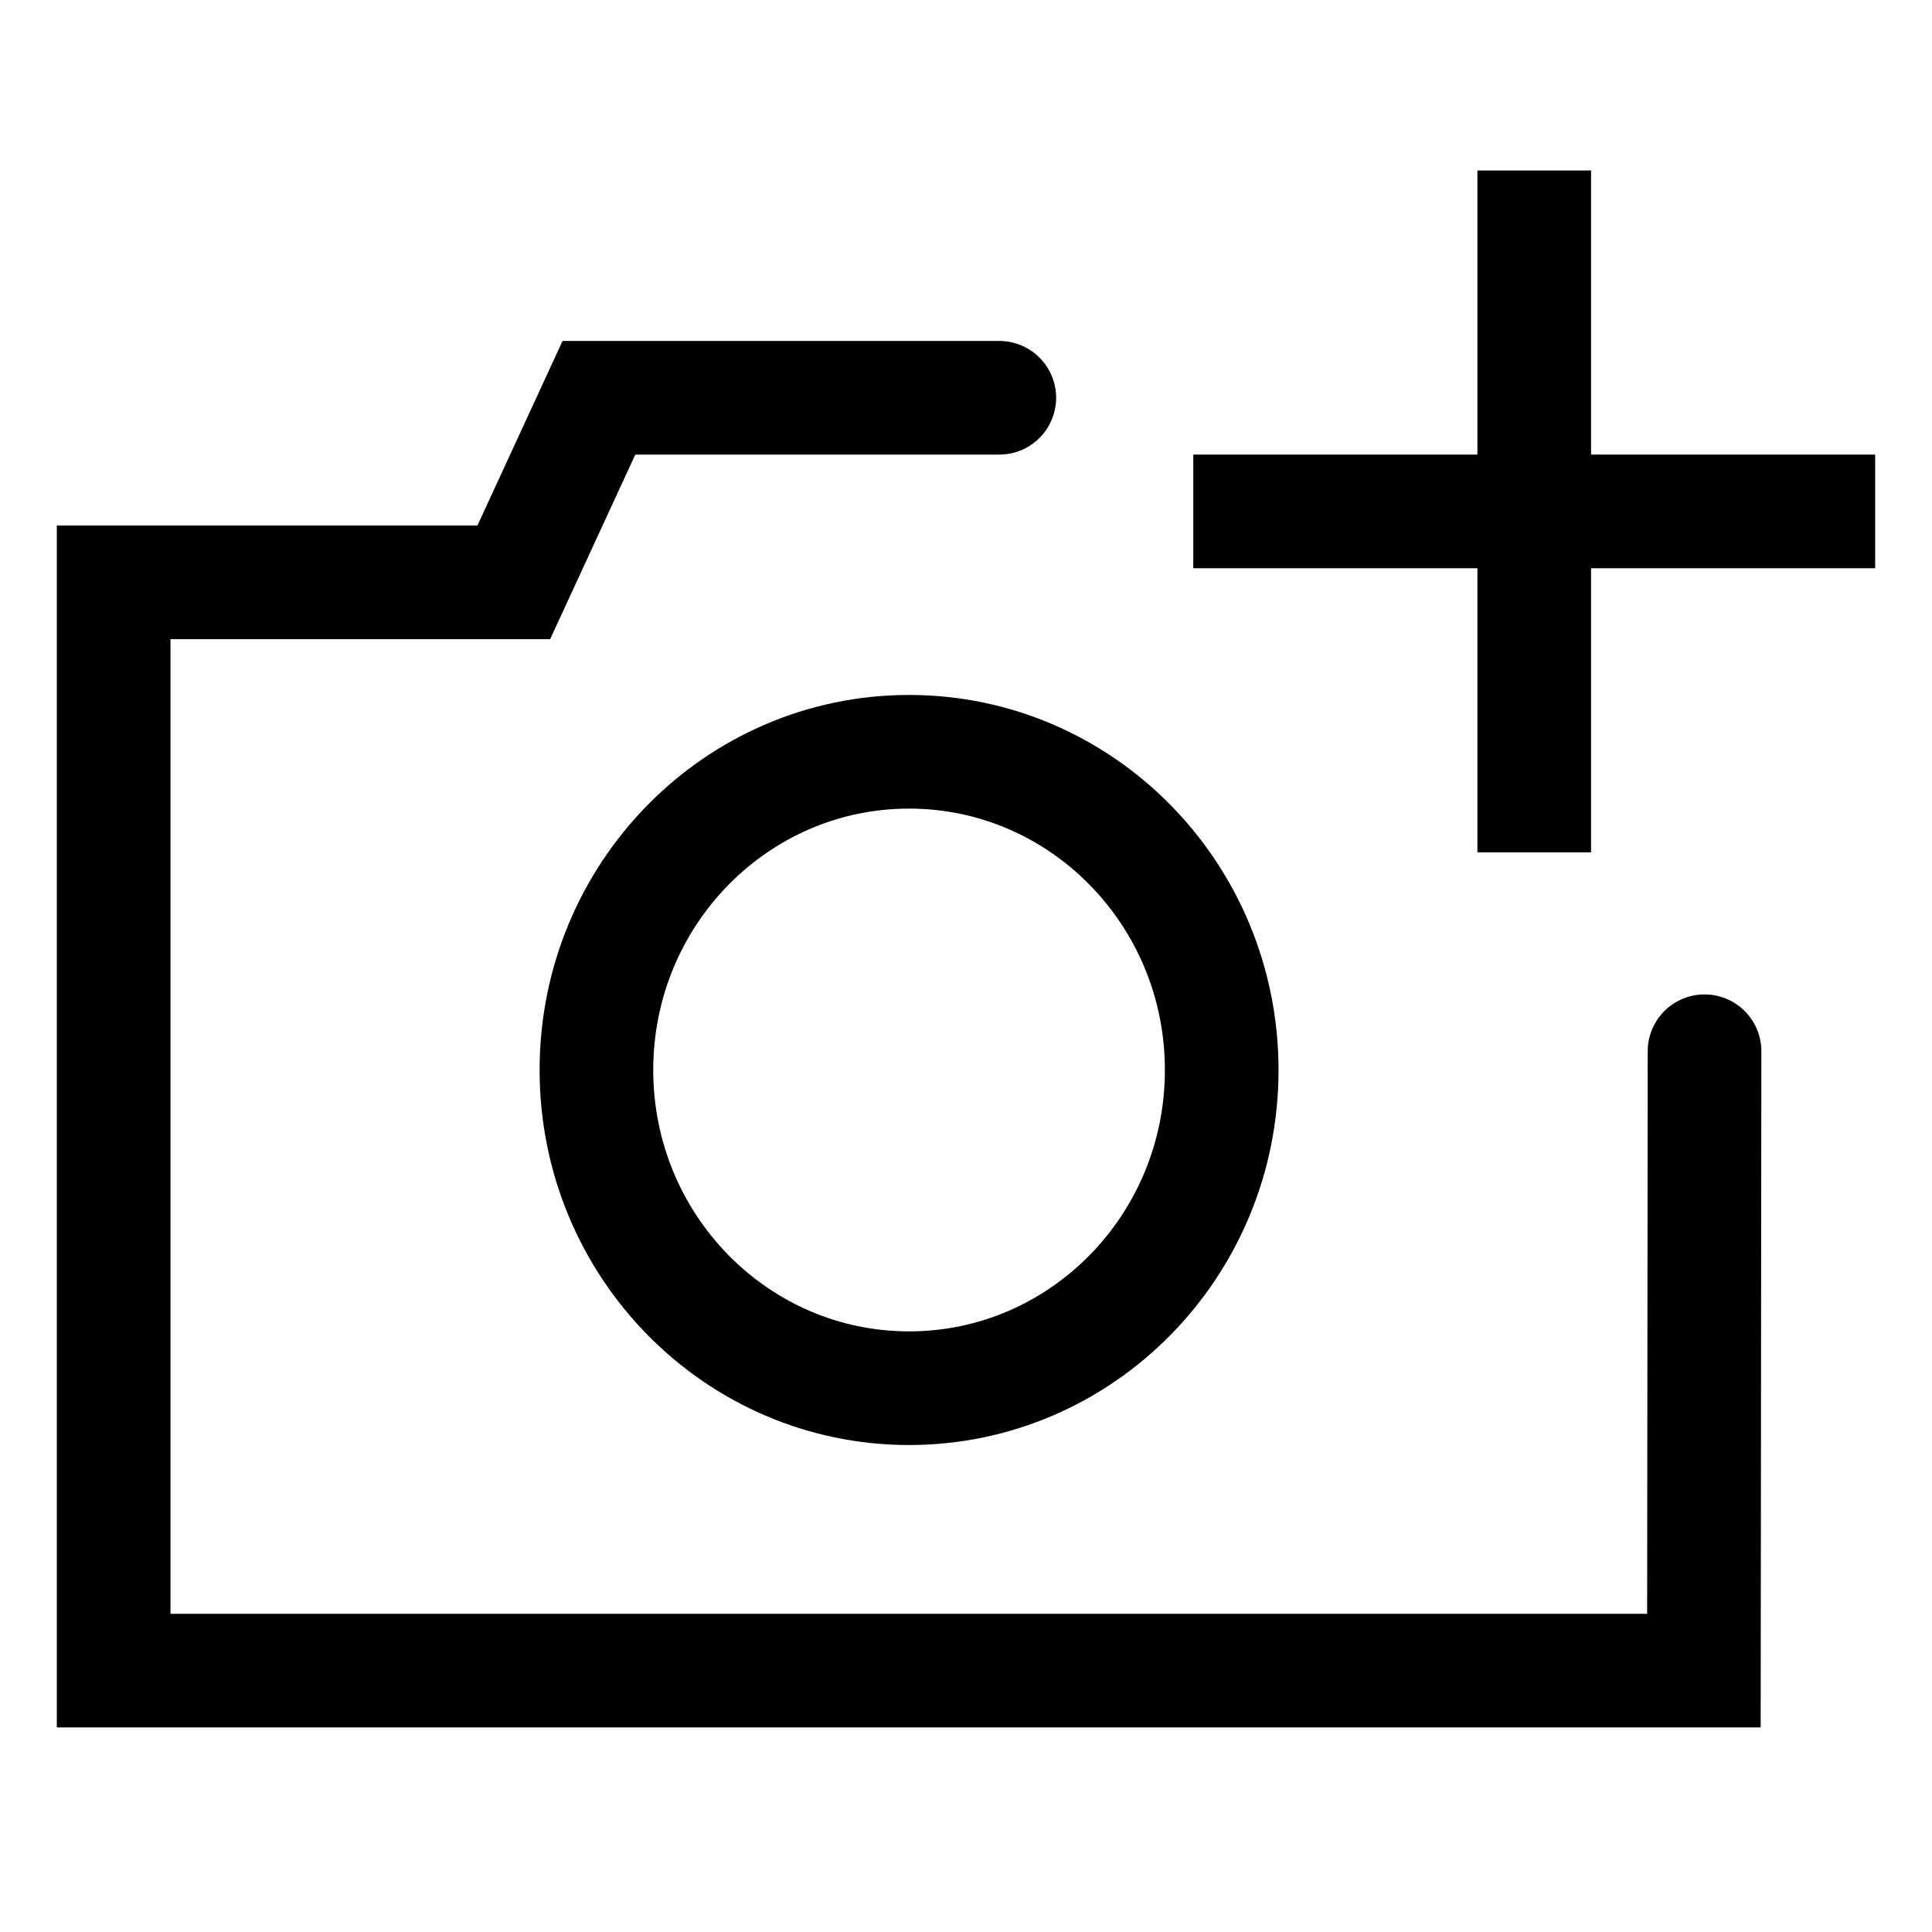
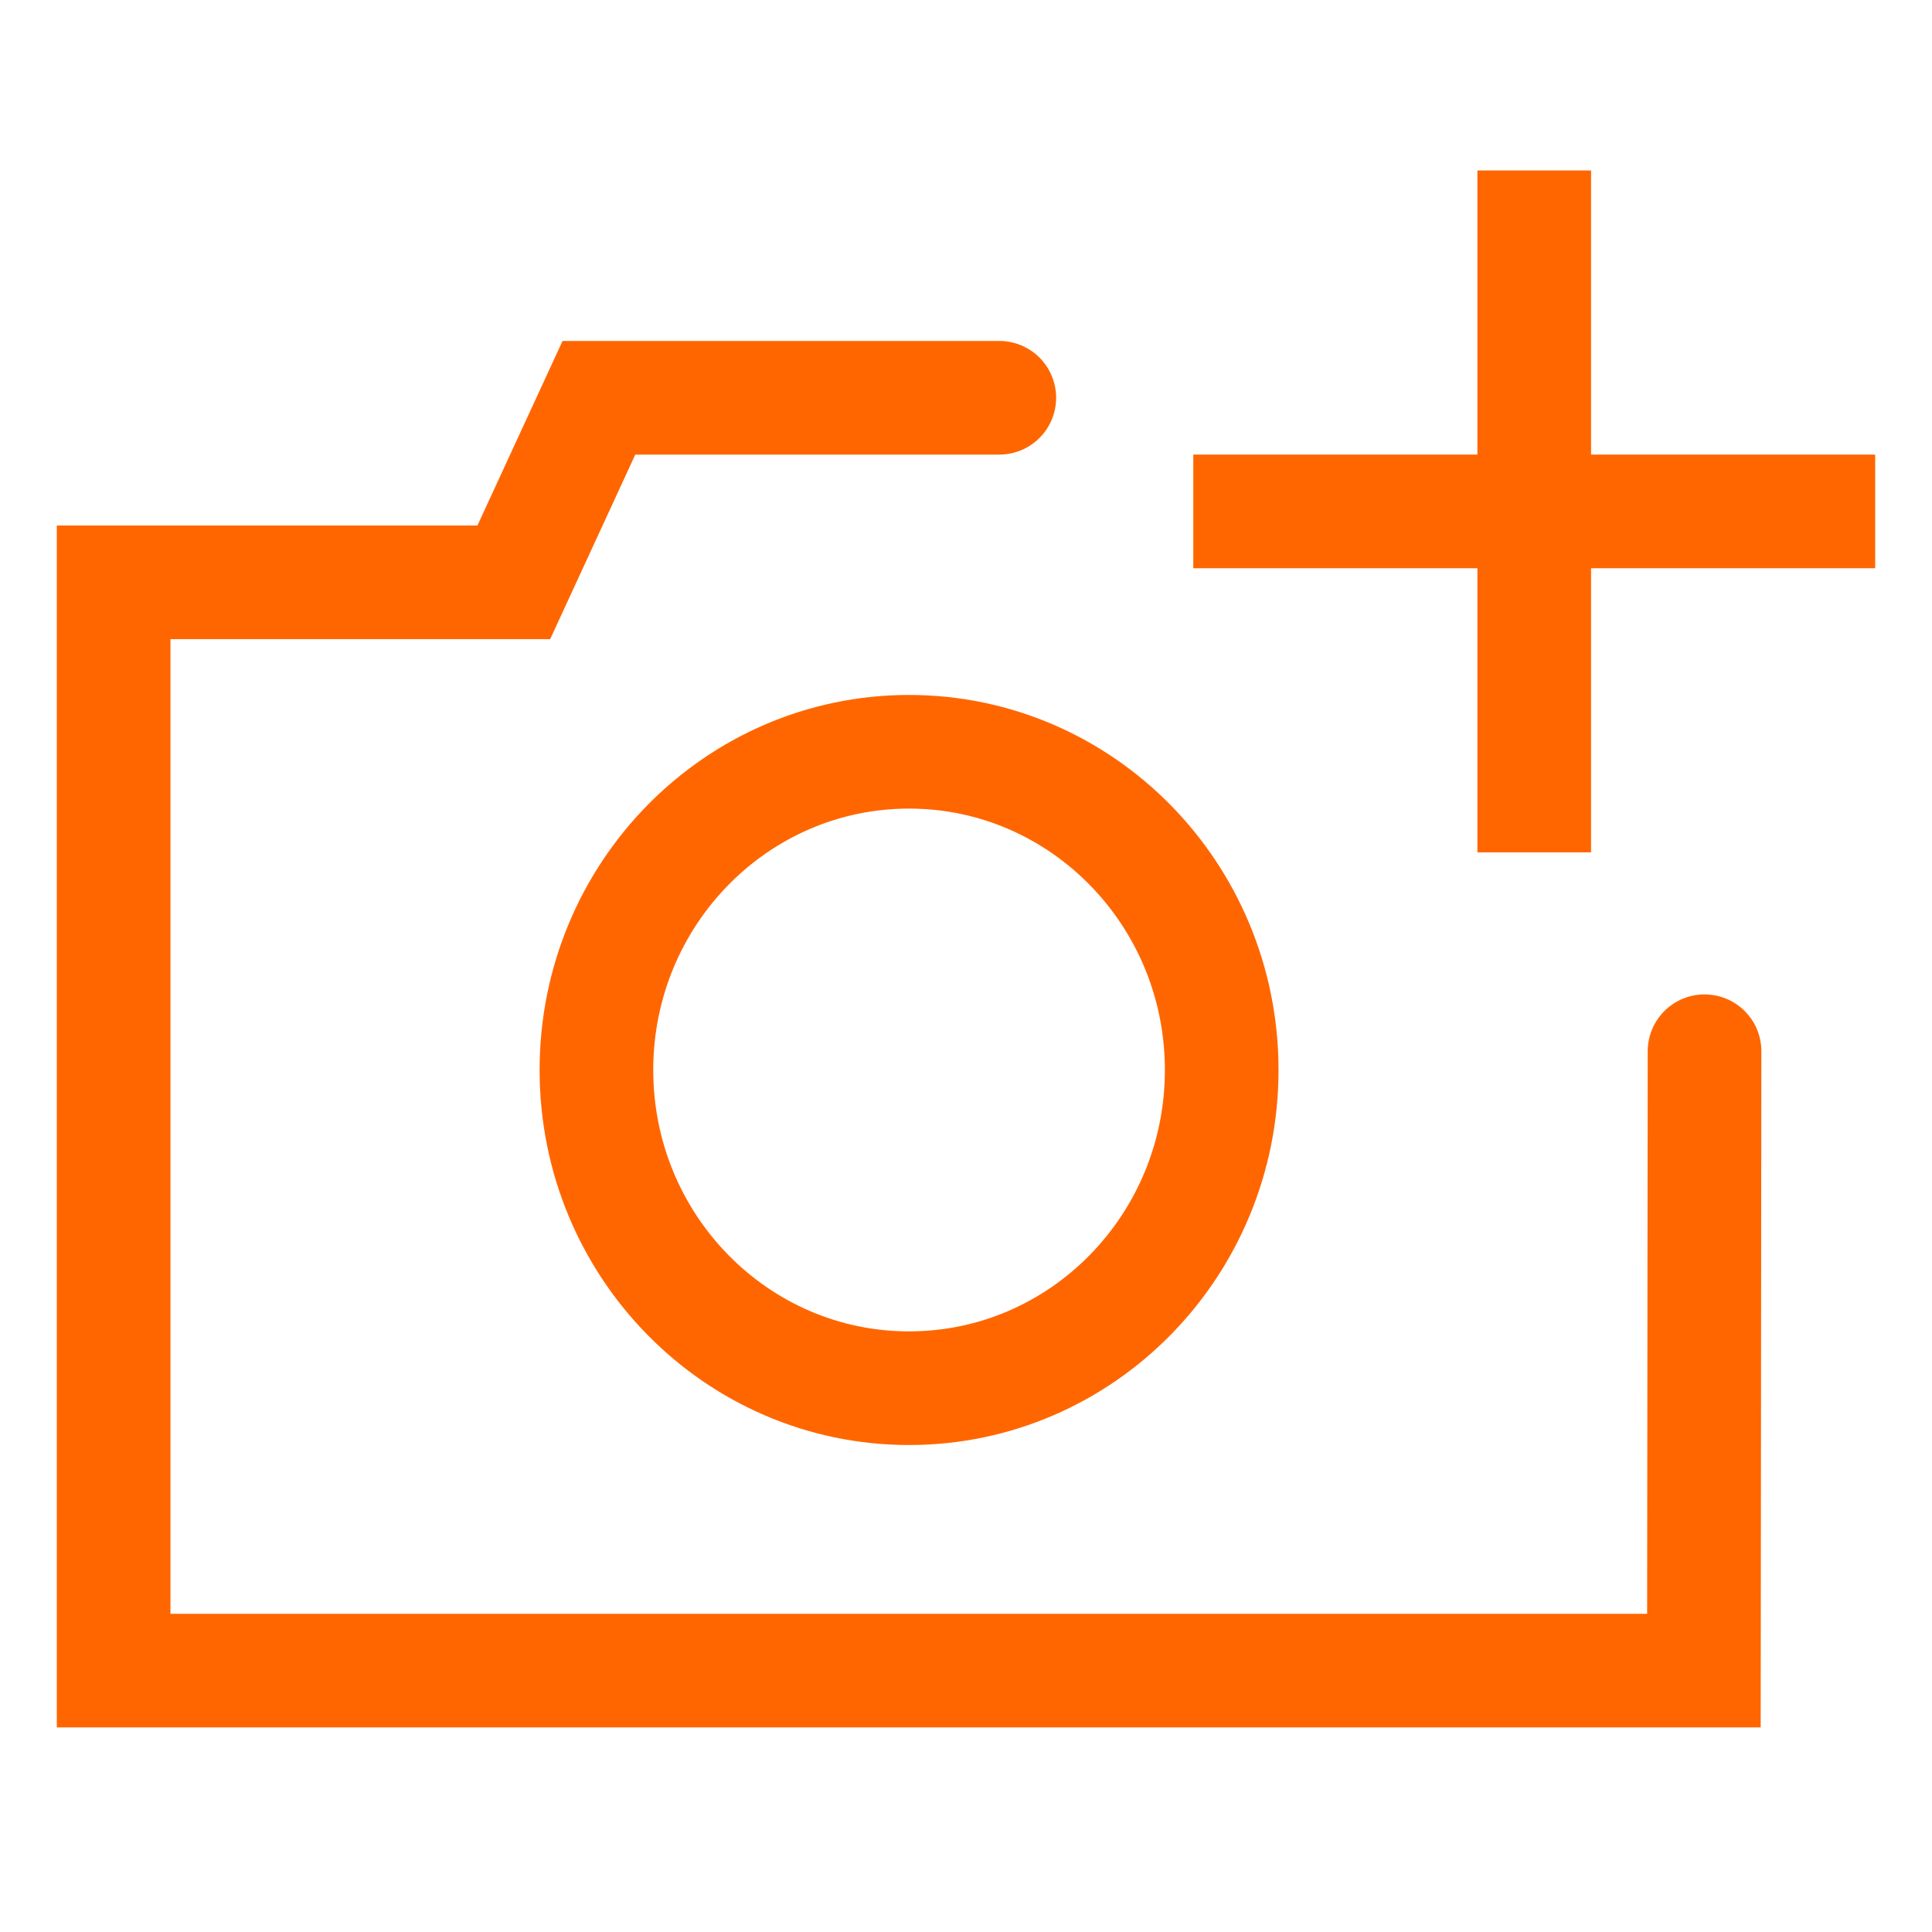
<svg xmlns="http://www.w3.org/2000/svg" width="34" height="34" viewBox="0 0 34 34" fill="none">
-   <path d="M17.586 7H10.54L9.042 10.248H2V29.4H29.986L29.997 18.5" stroke="black" stroke-width="2" stroke-miterlimit="10" stroke-linecap="round" />
-   <path d="M21.5 18.831C21.5 21.924 19.036 24.43 15.998 24.43C12.96 24.43 10.496 21.924 10.496 18.831C10.496 15.736 12.96 13.23 15.998 13.23C19.036 13.23 21.5 15.736 21.5 18.831Z" stroke="black" stroke-width="2" stroke-miterlimit="10" />
-   <path fill-rule="evenodd" clip-rule="evenodd" d="M26 10V15H28V10H33V8H28V3H26V8H21V10H26Z" fill="black" />
+   <path d="M17.586 7H10.54L9.042 10.248H2V29.4H29.986L29.997 18.5" stroke="#FF6600" stroke-width="2" stroke-miterlimit="10" stroke-linecap="round" />
+   <path d="M21.5 18.831C21.5 21.924 19.036 24.43 15.998 24.43C12.96 24.43 10.496 21.924 10.496 18.831C10.496 15.736 12.96 13.23 15.998 13.23C19.036 13.23 21.5 15.736 21.5 18.831Z" stroke="#FF6600" stroke-width="2" stroke-miterlimit="10" />
+   <path fill-rule="evenodd" clip-rule="evenodd" d="M26 10V15H28V10H33V8H28V3H26V8H21V10H26Z" fill="#FF6600" />
</svg>
